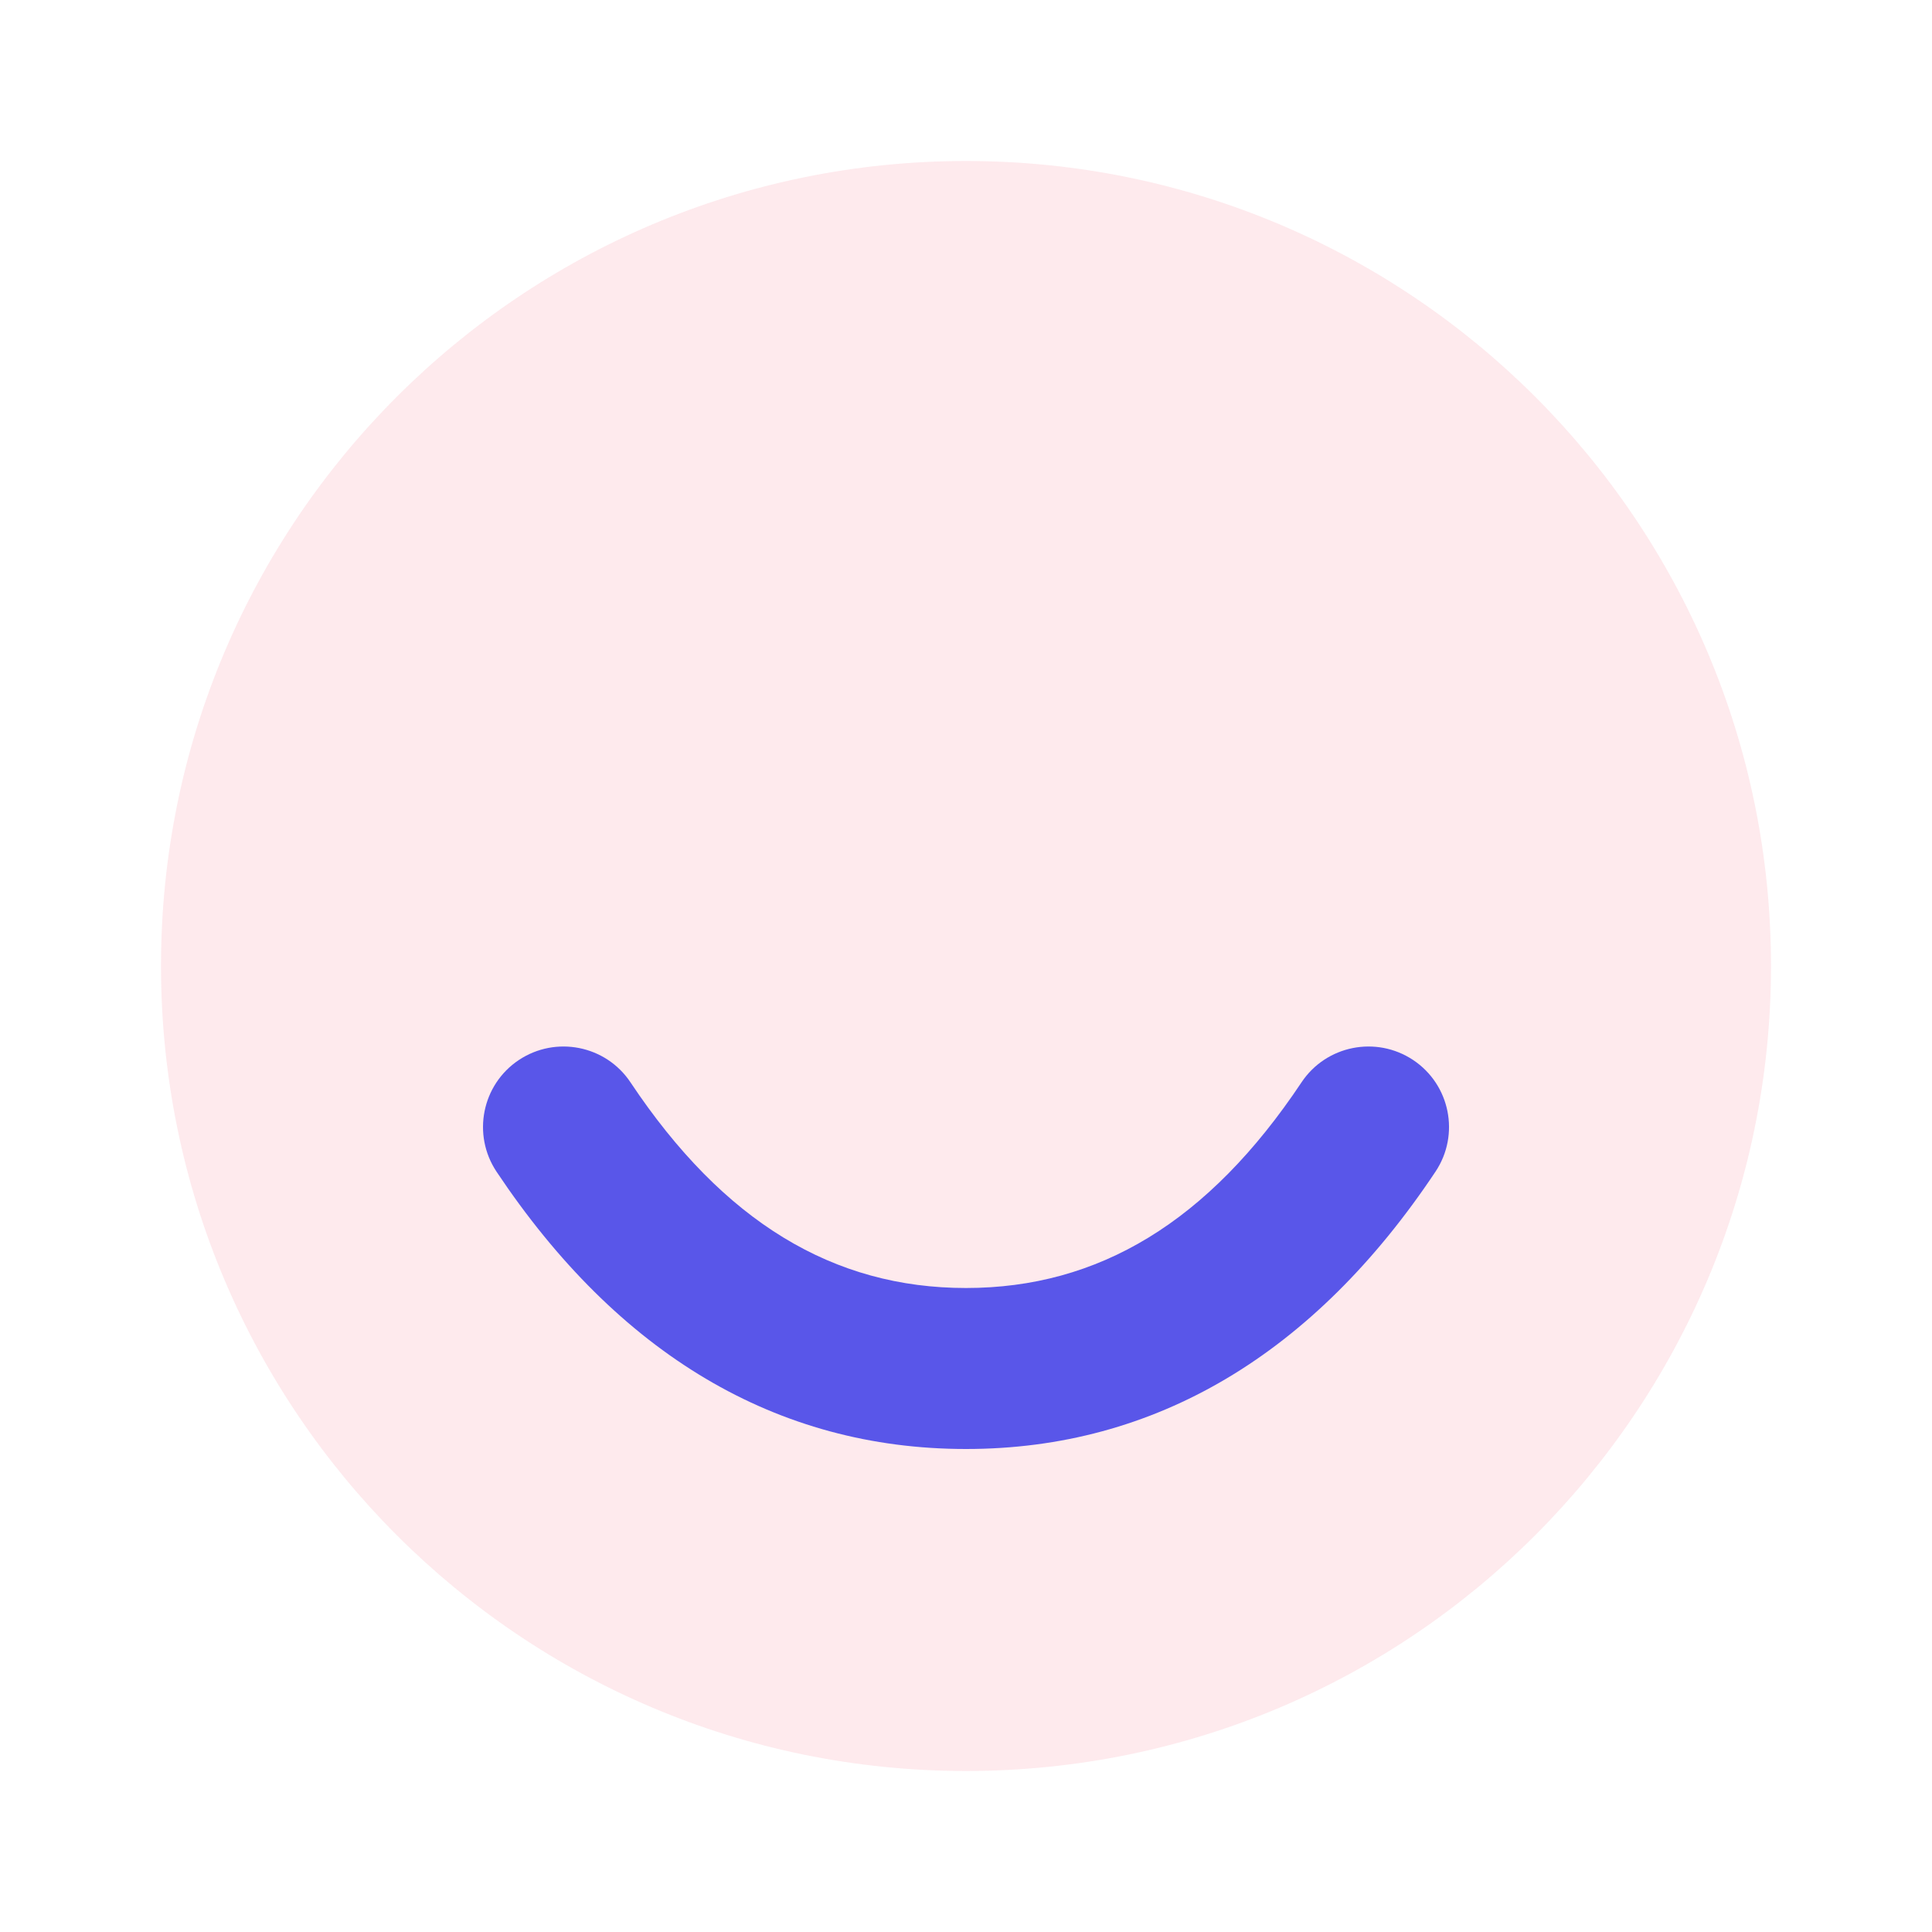
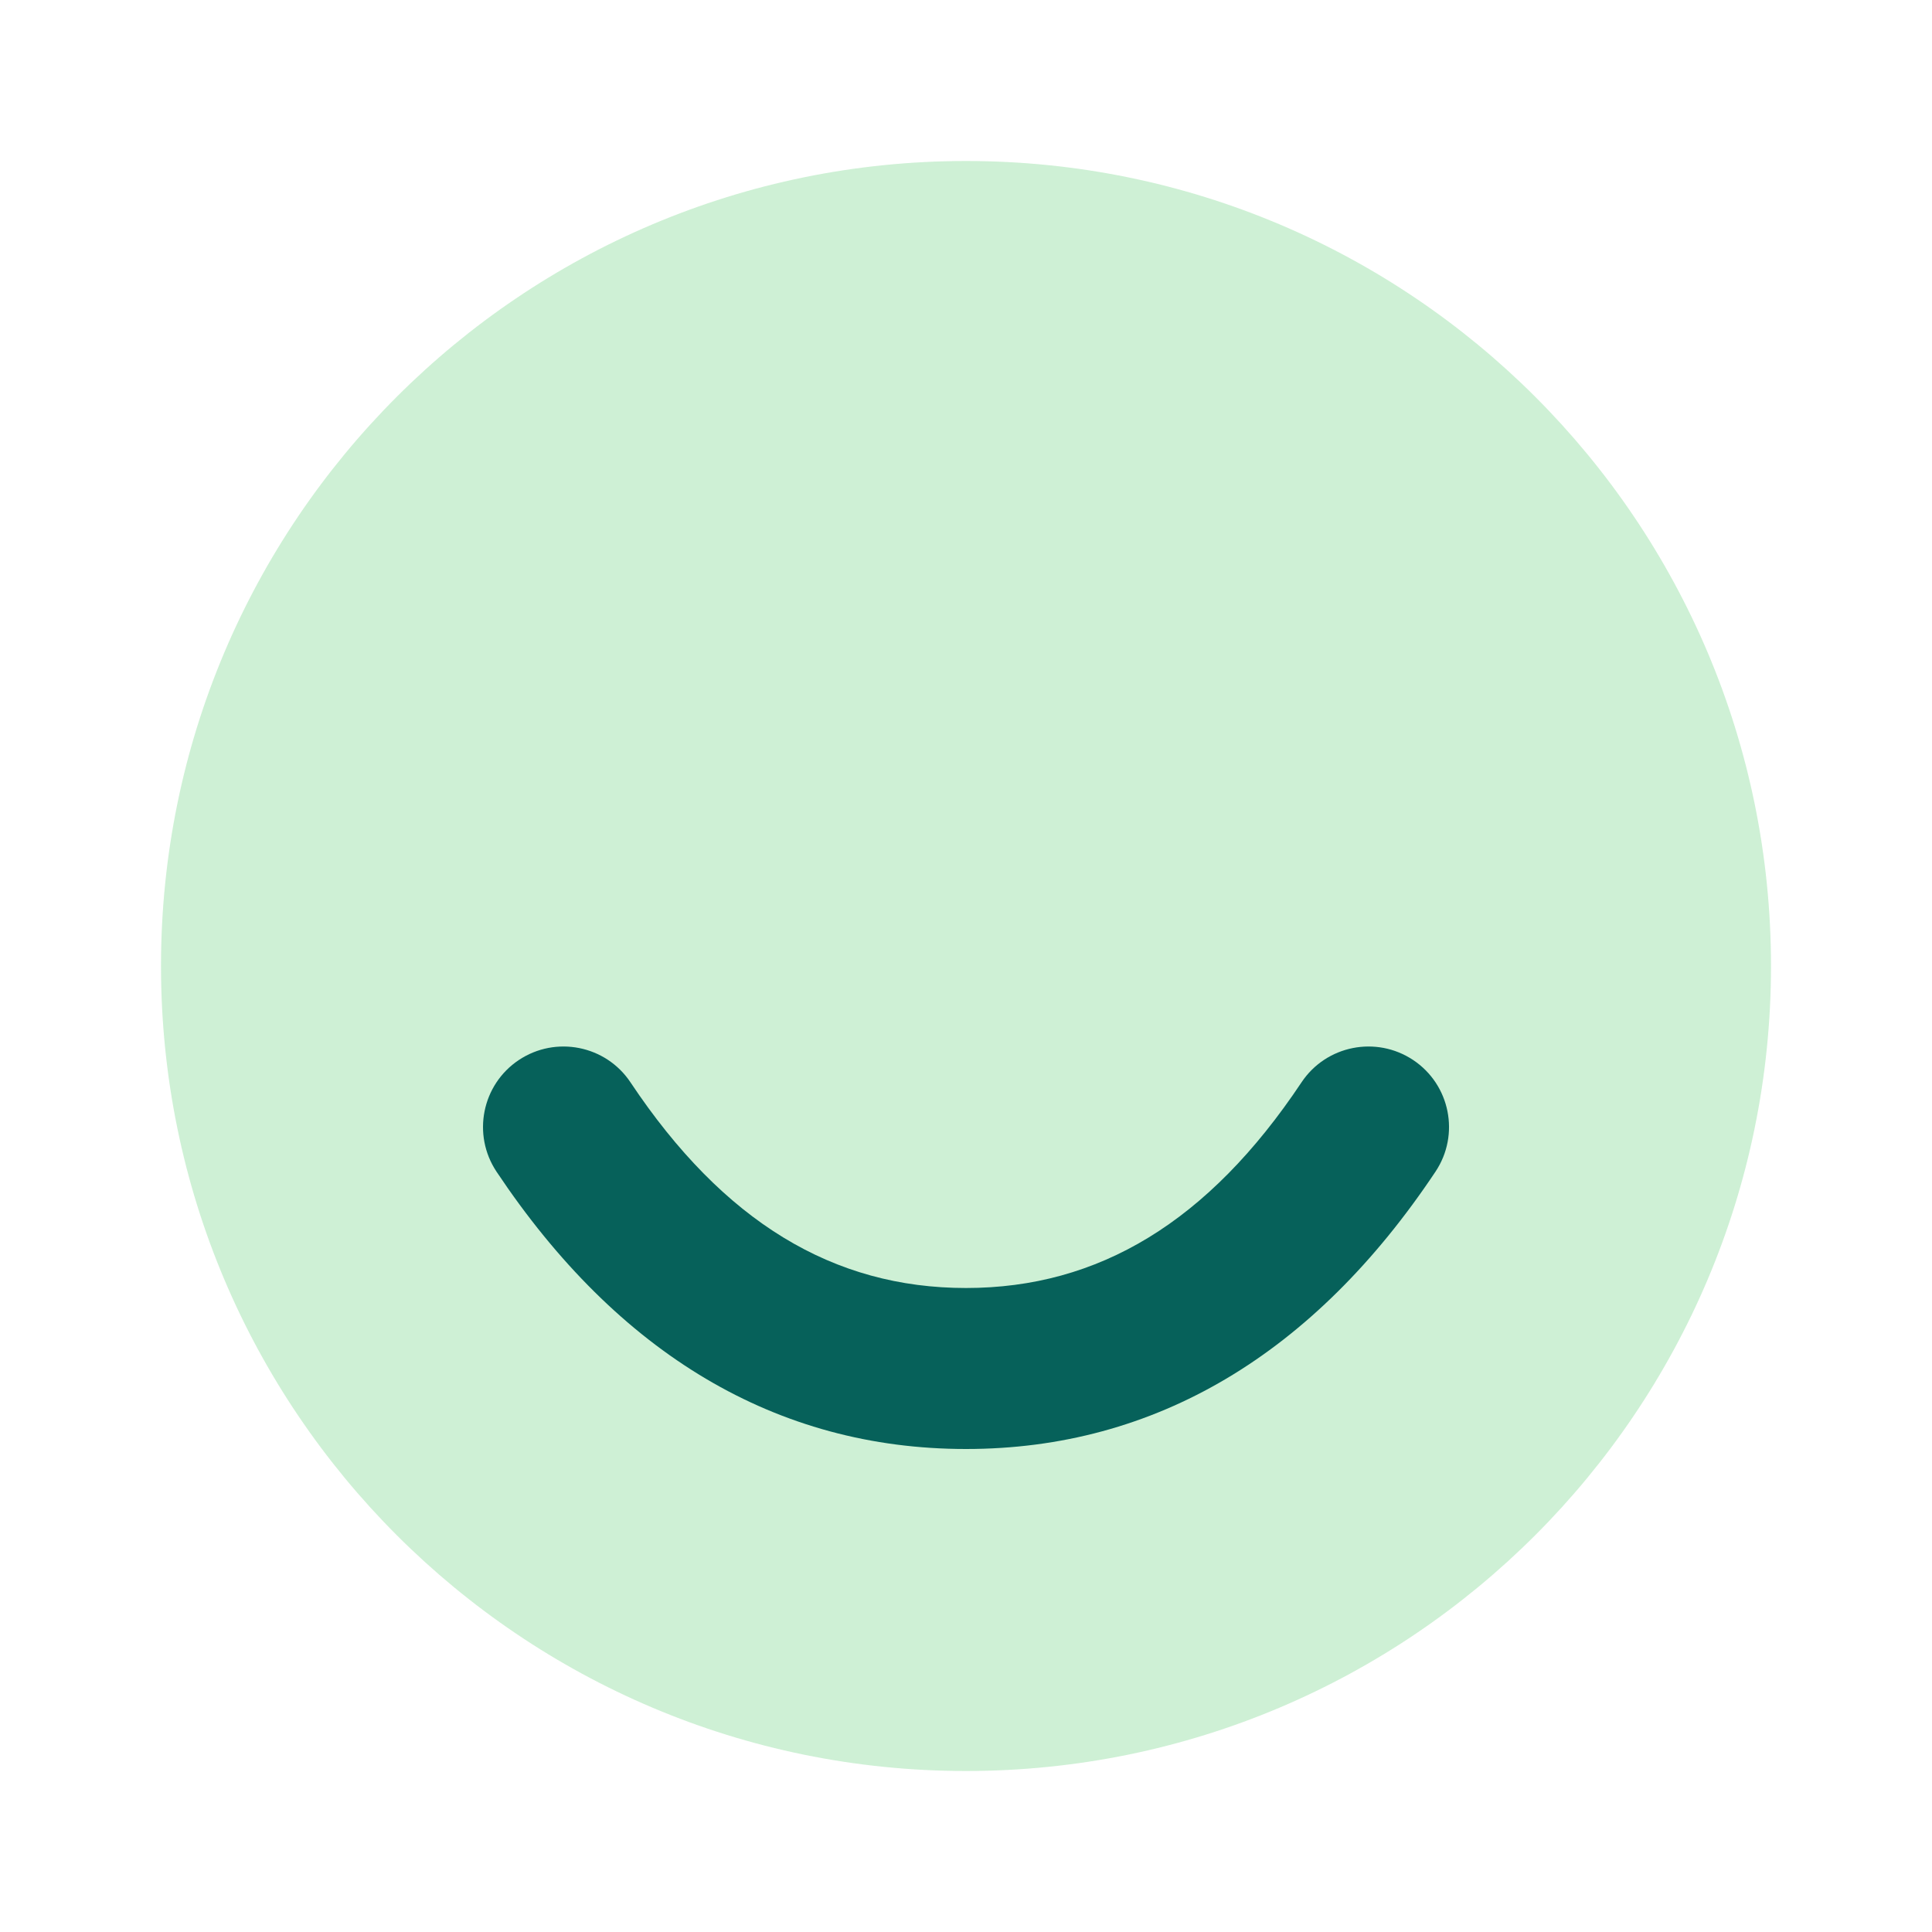
<svg xmlns="http://www.w3.org/2000/svg" width="24" height="24" viewBox="0 0 24 24" fill="none">
-   <rect opacity="0.3" x="2" y="2" width="20" height="20" rx="10" fill="#FAB8C4" />
-   <path fill-rule="evenodd" clip-rule="evenodd" d="M6.168 14.555C5.862 14.095 5.986 13.474 6.445 13.168C6.905 12.862 7.526 12.986 7.832 13.445C8.989 15.181 10.354 16 12 16C13.646 16 15.011 15.181 16.168 13.445C16.474 12.986 17.095 12.862 17.555 13.168C18.014 13.474 18.139 14.095 17.832 14.555C16.323 16.819 14.354 18 12 18C9.646 18 7.678 16.819 6.168 14.555Z" fill="#5956E9" />
+   <rect opacity="0.3" x="2" y="2" width="20" height="20" rx="10" fill="#5ACE71" />
+   <path fill-rule="evenodd" clip-rule="evenodd" d="M6.168 14.555C5.862 14.095 5.986 13.474 6.445 13.168C6.905 12.862 7.526 12.986 7.832 13.445C8.989 15.181 10.354 16 12 16C13.646 16 15.011 15.181 16.168 13.445C16.474 12.986 17.095 12.862 17.555 13.168C18.014 13.474 18.139 14.095 17.832 14.555C16.323 16.819 14.354 18 12 18C9.646 18 7.678 16.819 6.168 14.555Z" fill="#06615A" />
</svg>
